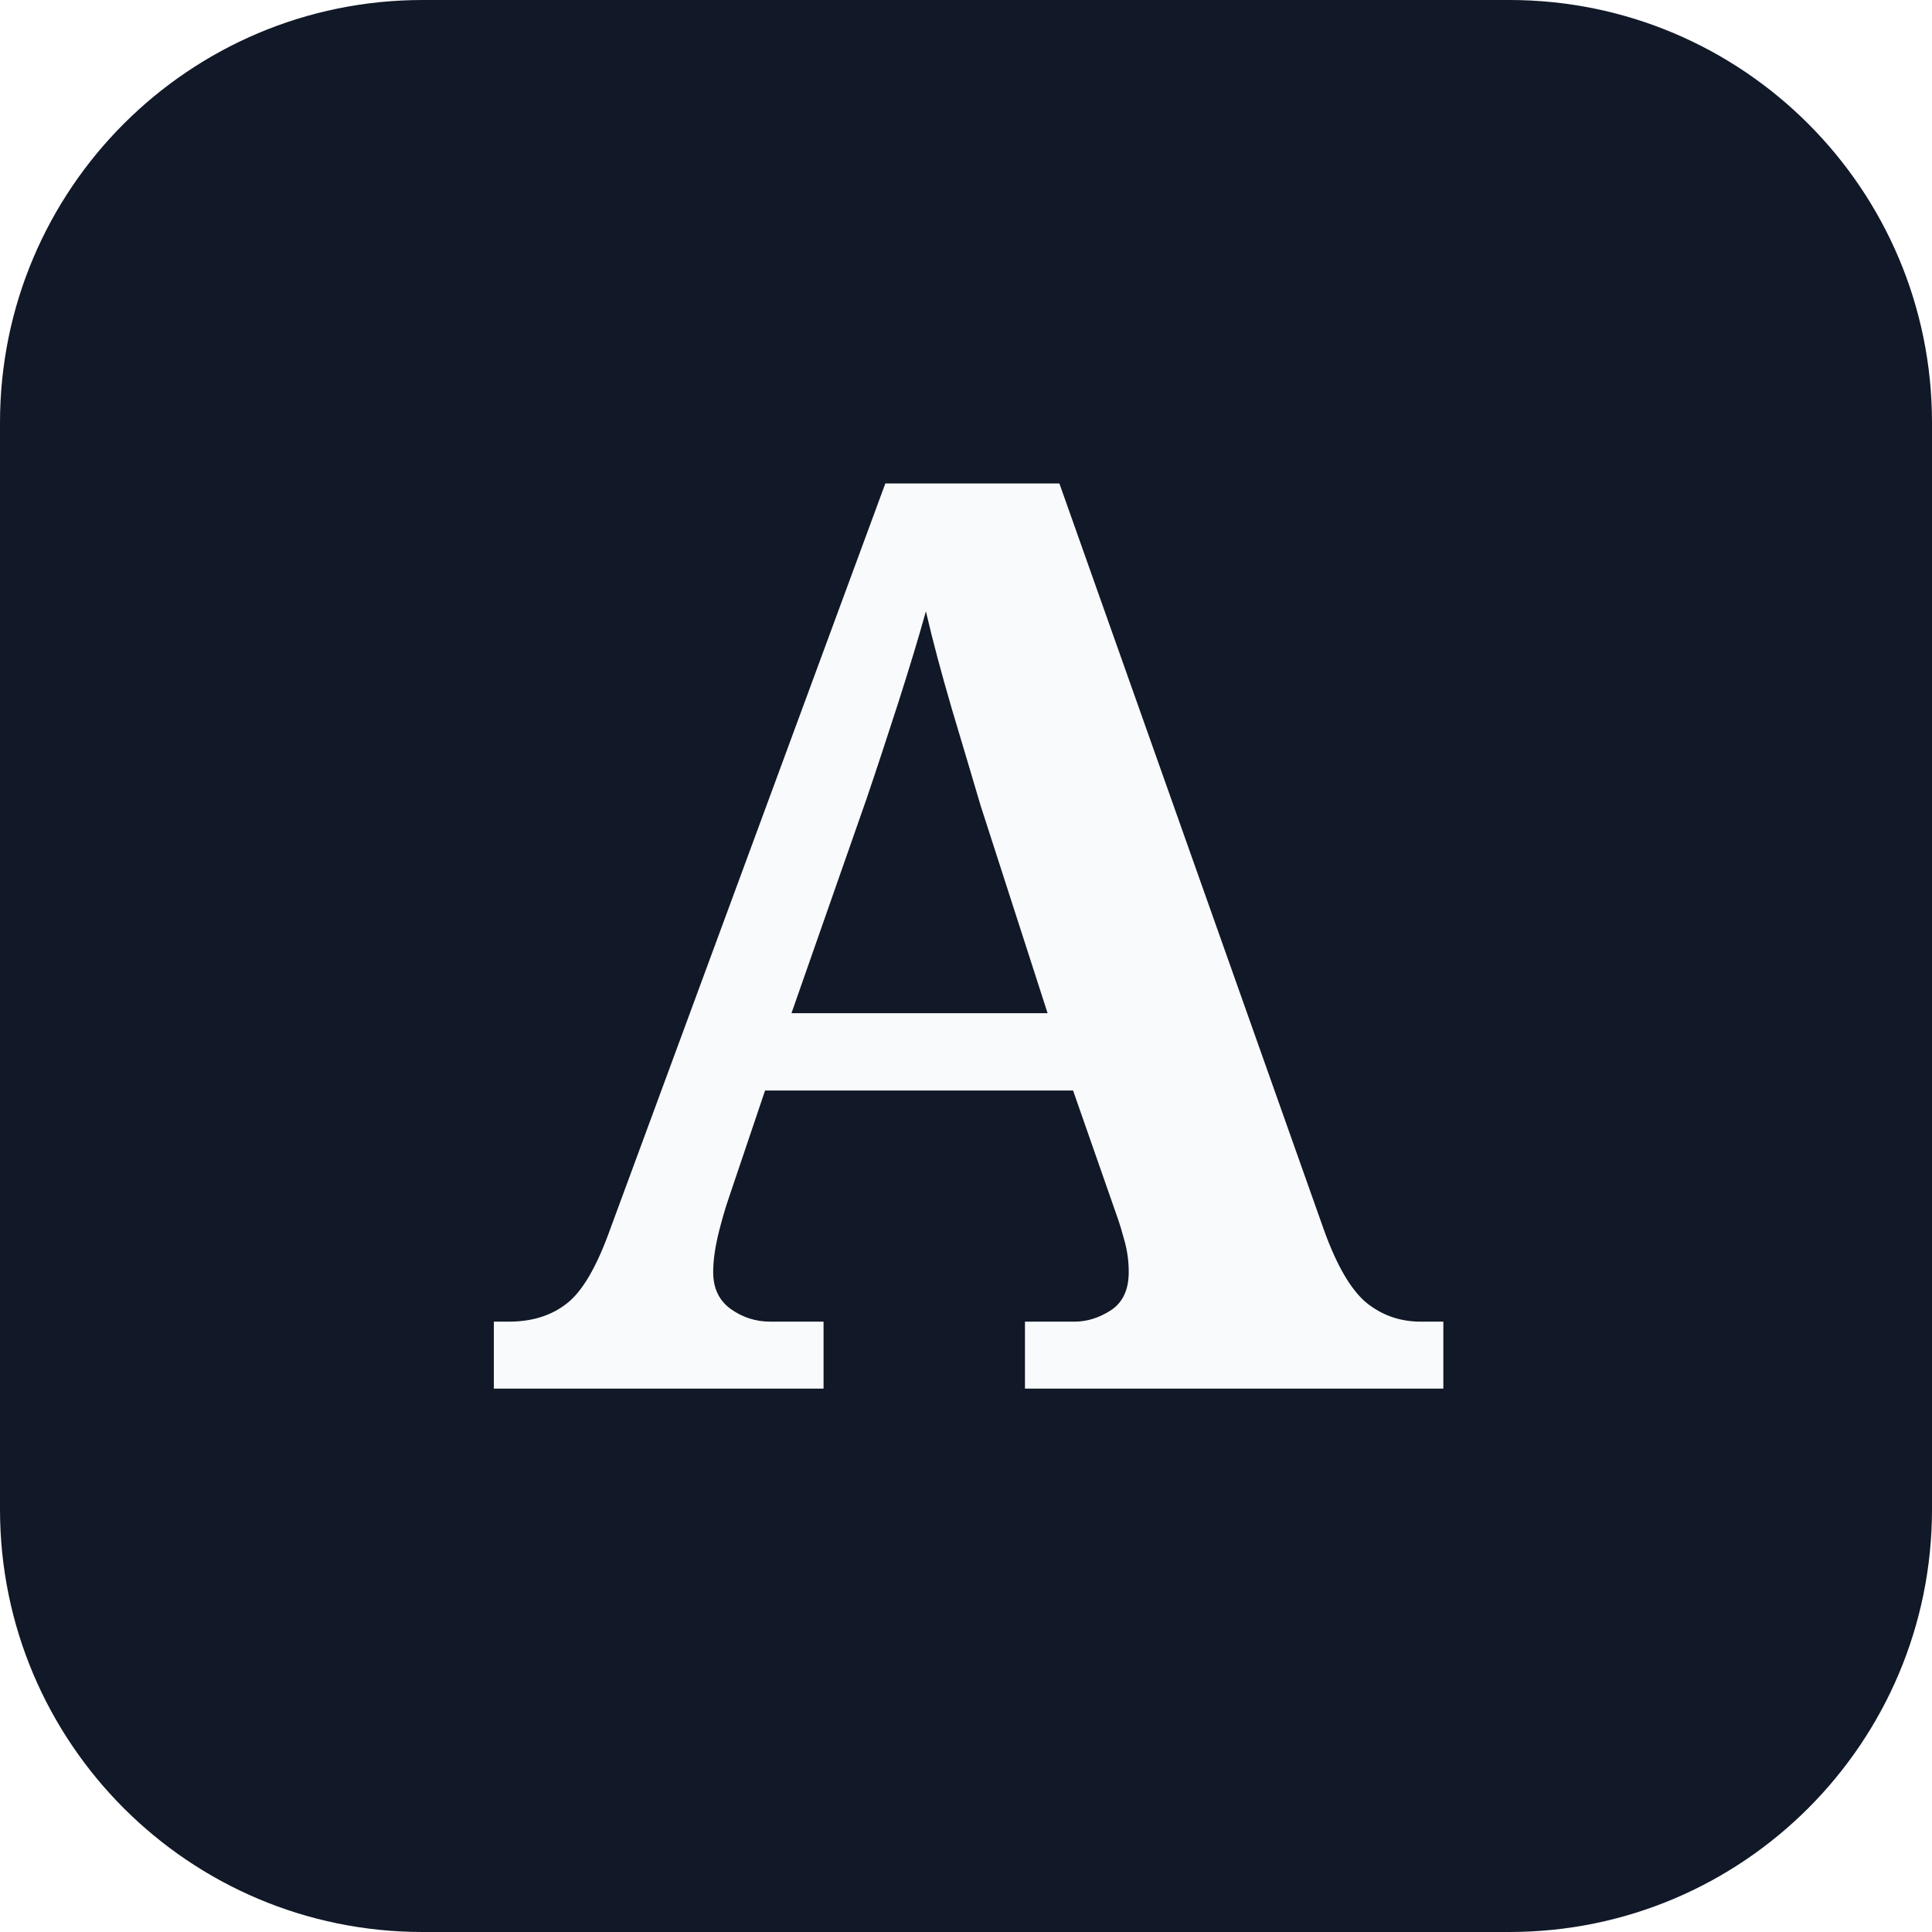
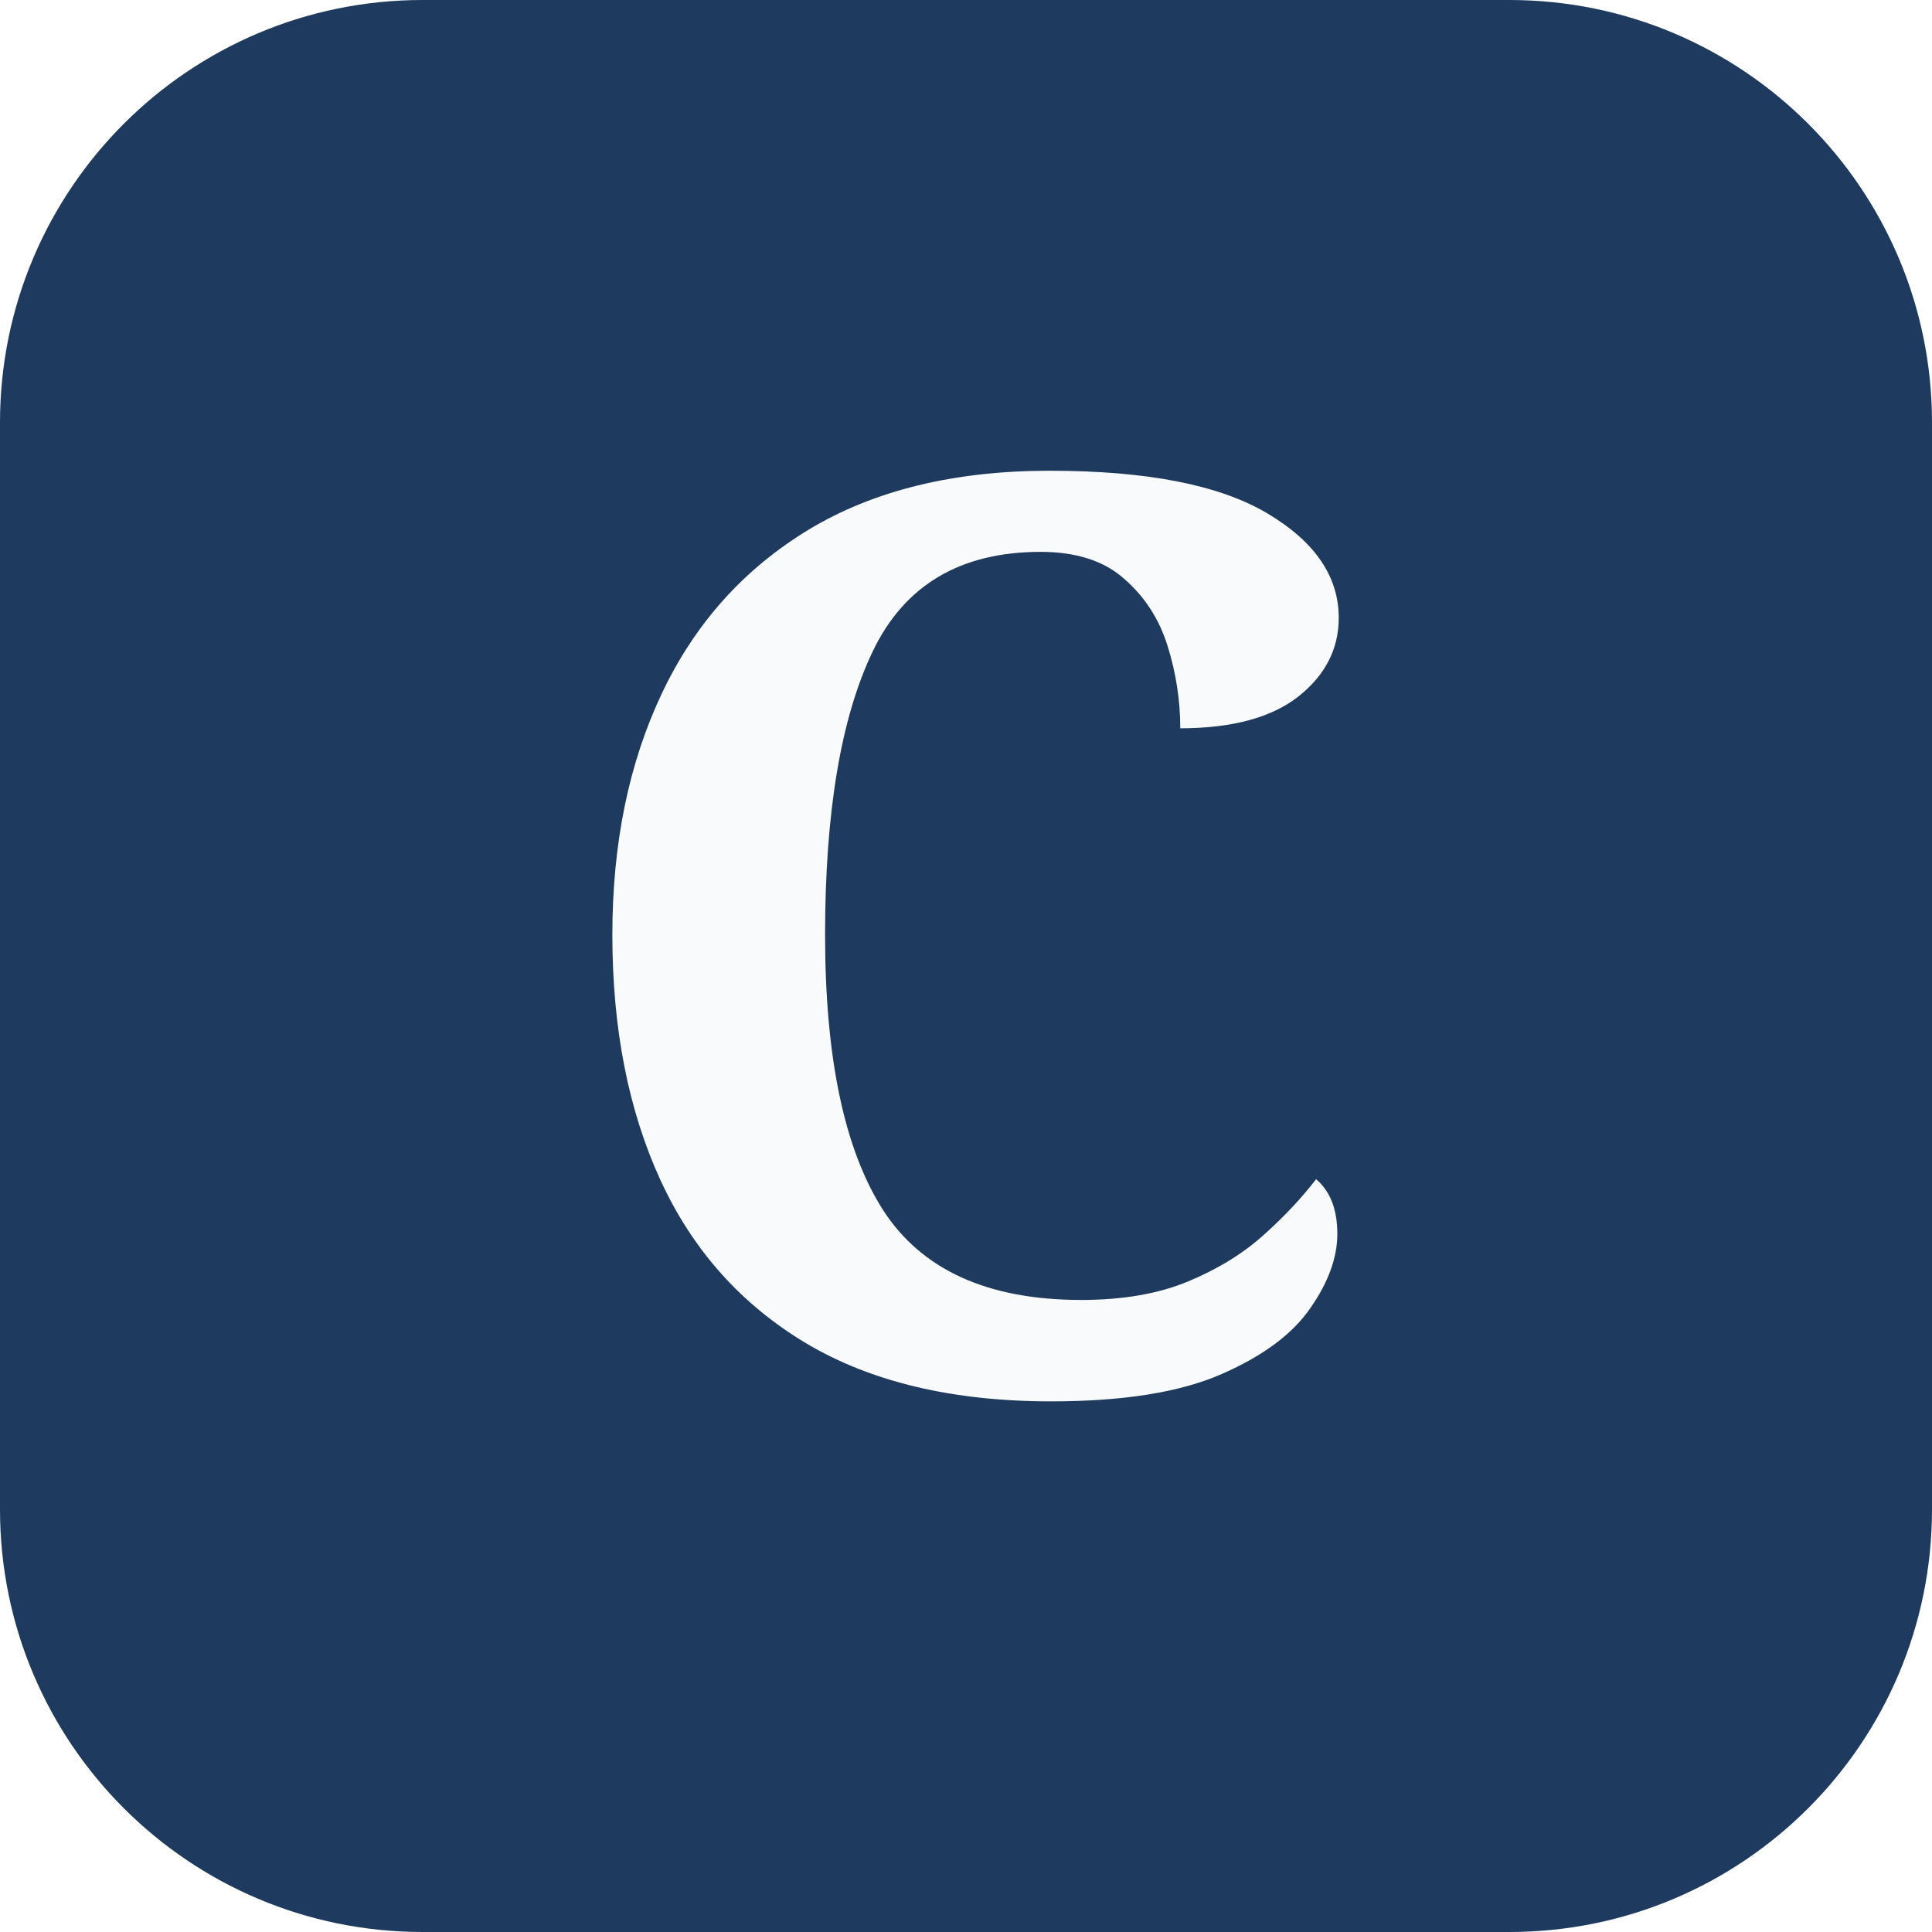
<svg xmlns="http://www.w3.org/2000/svg" viewBox="0 0 64 64">
-   <rect width="64" height="64" rx="14" fill="#111827" />
-   <text x="32" y="46" font-family="Georgia, serif" font-size="42" font-weight="bold" fill="#f9fafb" text-anchor="middle">A</text>
+   <rect width="64" height="64" rx="14" fill="#1E3A5F" />
+   <text x="32" y="46" font-family="Georgia, serif" font-size="42" font-weight="bold" fill="#f9fafb" text-anchor="middle">C</text>
</svg>
